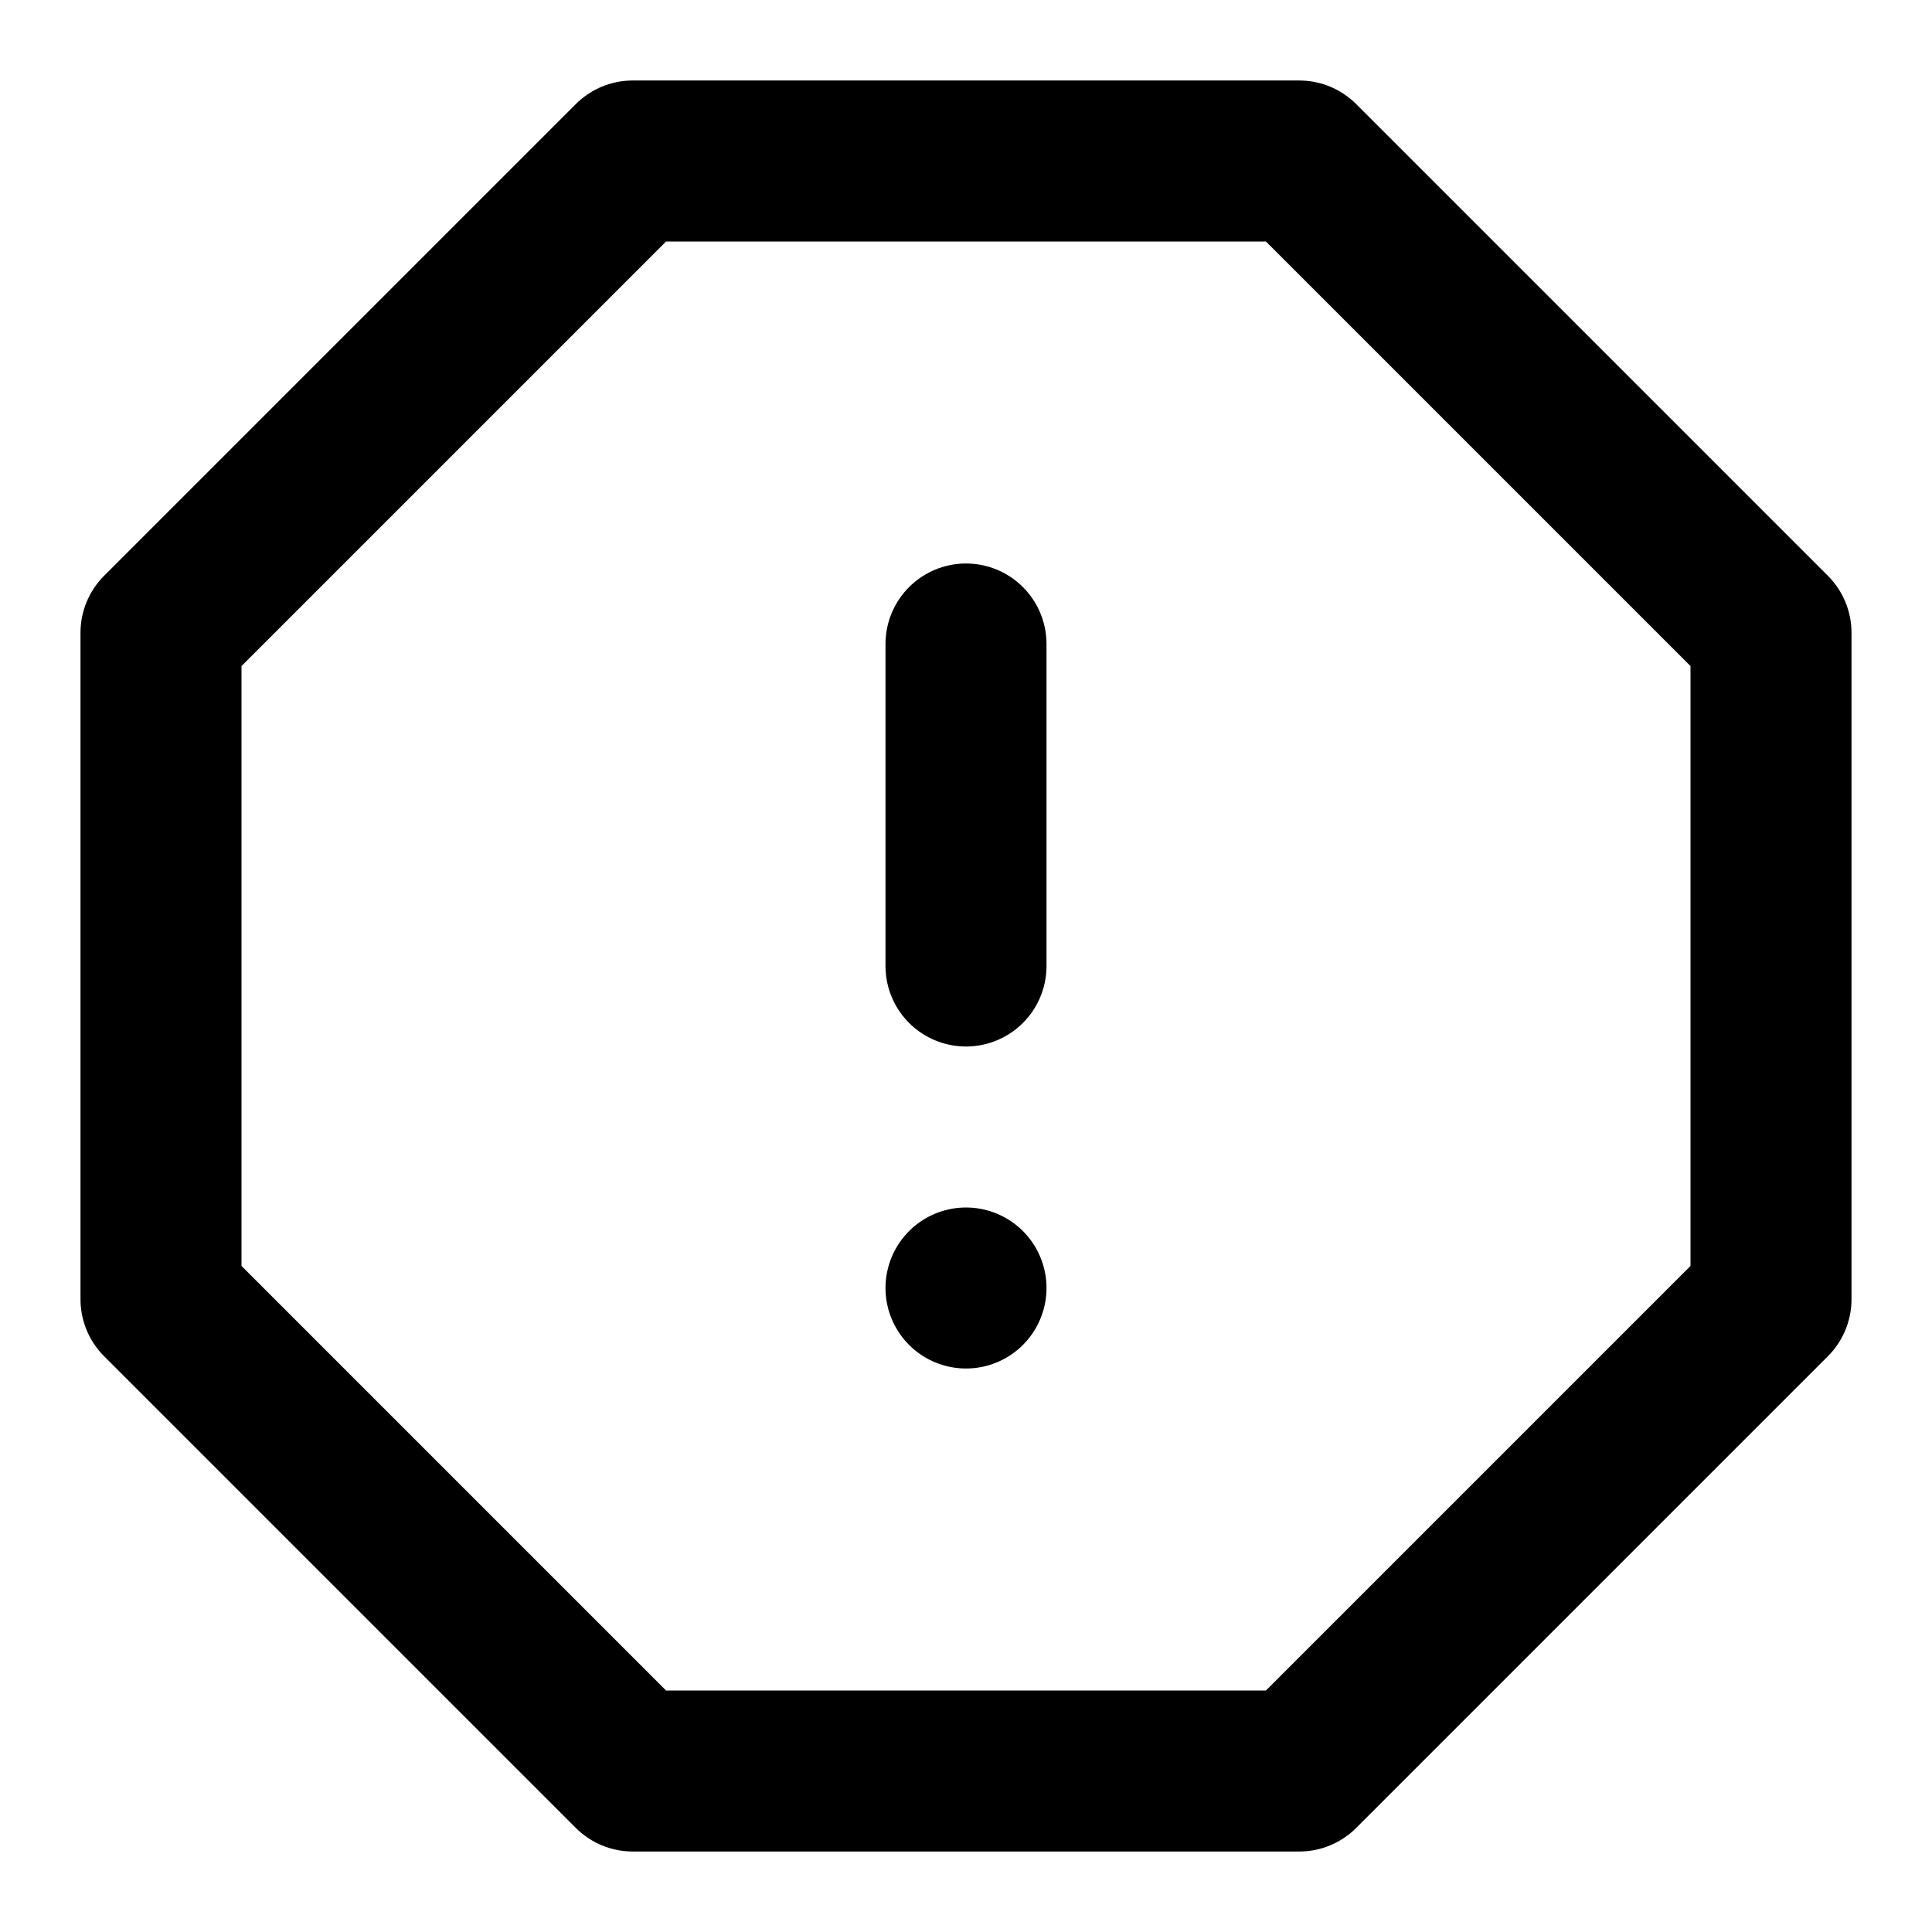
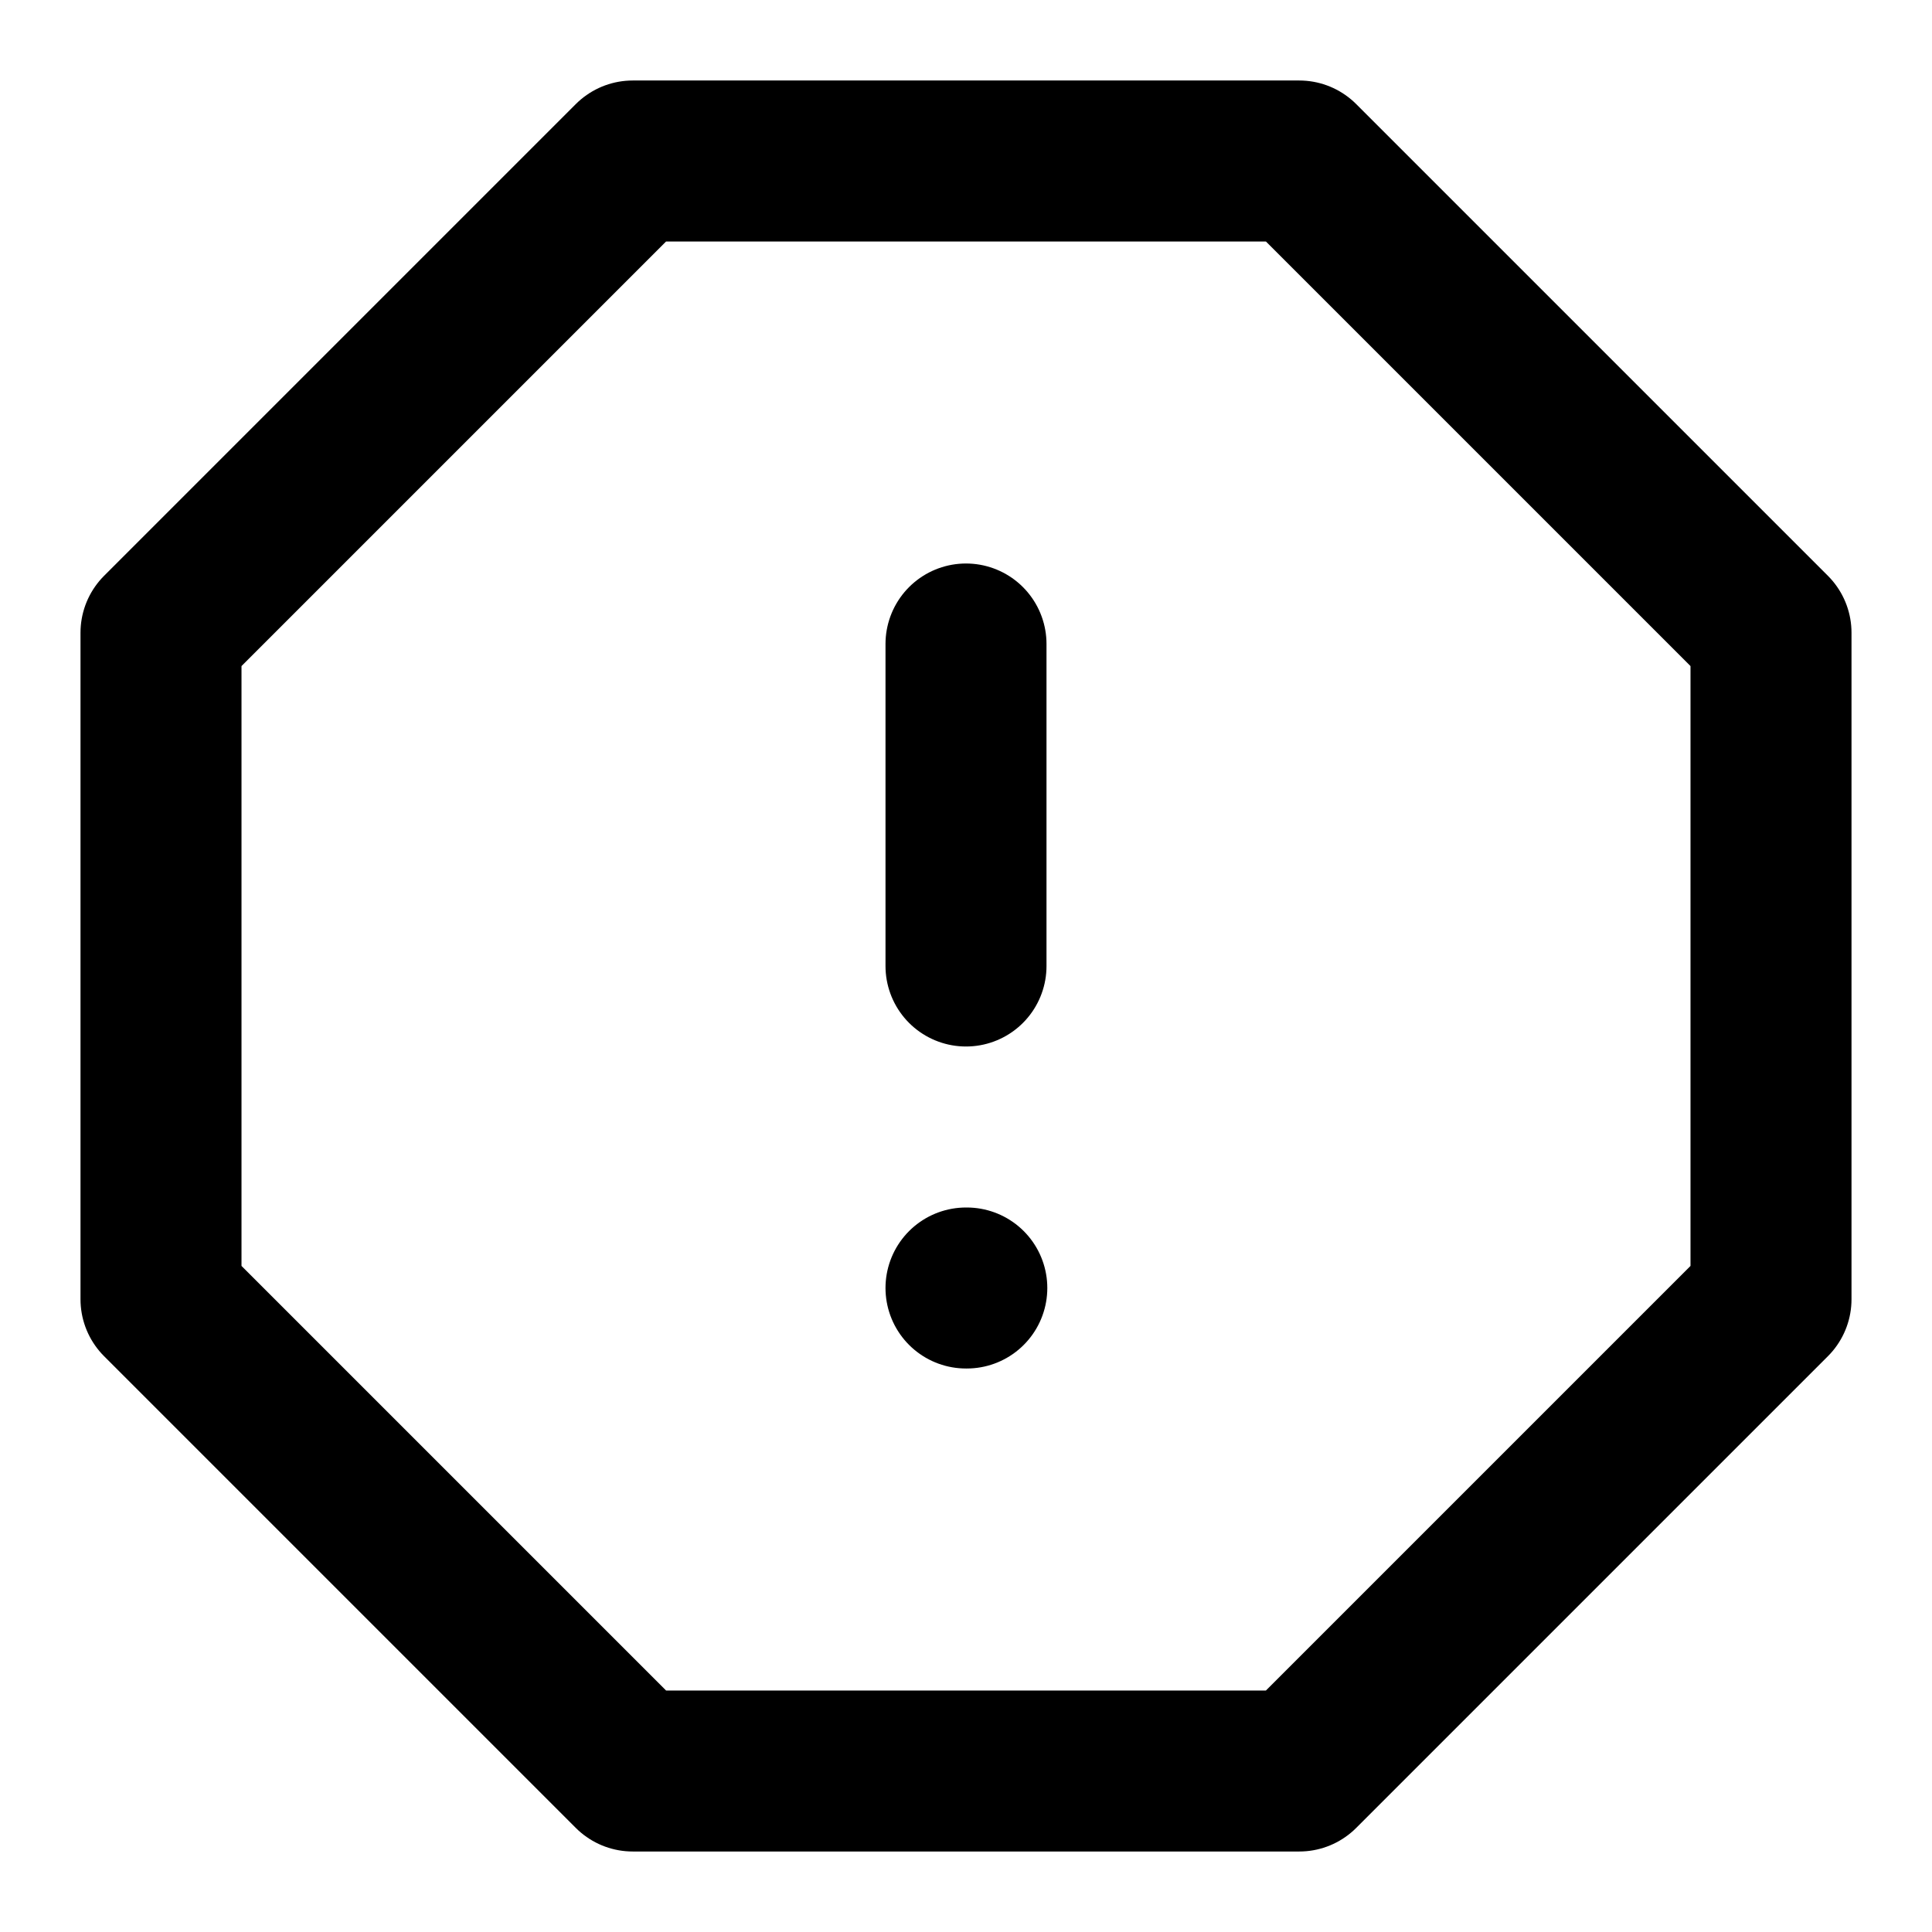
<svg xmlns="http://www.w3.org/2000/svg" width="24" height="24" viewBox="0 0 24 24" fill="none" stroke="currentColor" stroke-width="2" stroke-linecap="round" stroke-linejoin="round">
  <polygon points="7.86 2 16.14 2 22 7.86 22 16.14 16.14 22 7.86 22 2 16.14 2 7.86 7.86 2" />
  <line x1="12" y1="8" x2="12" y2="12" />
-   <line x1="12" y1="16" x2="12" y2="16" />
+   <line x1="12" y1="16" x2="12.01" y2="16" />
</svg>
